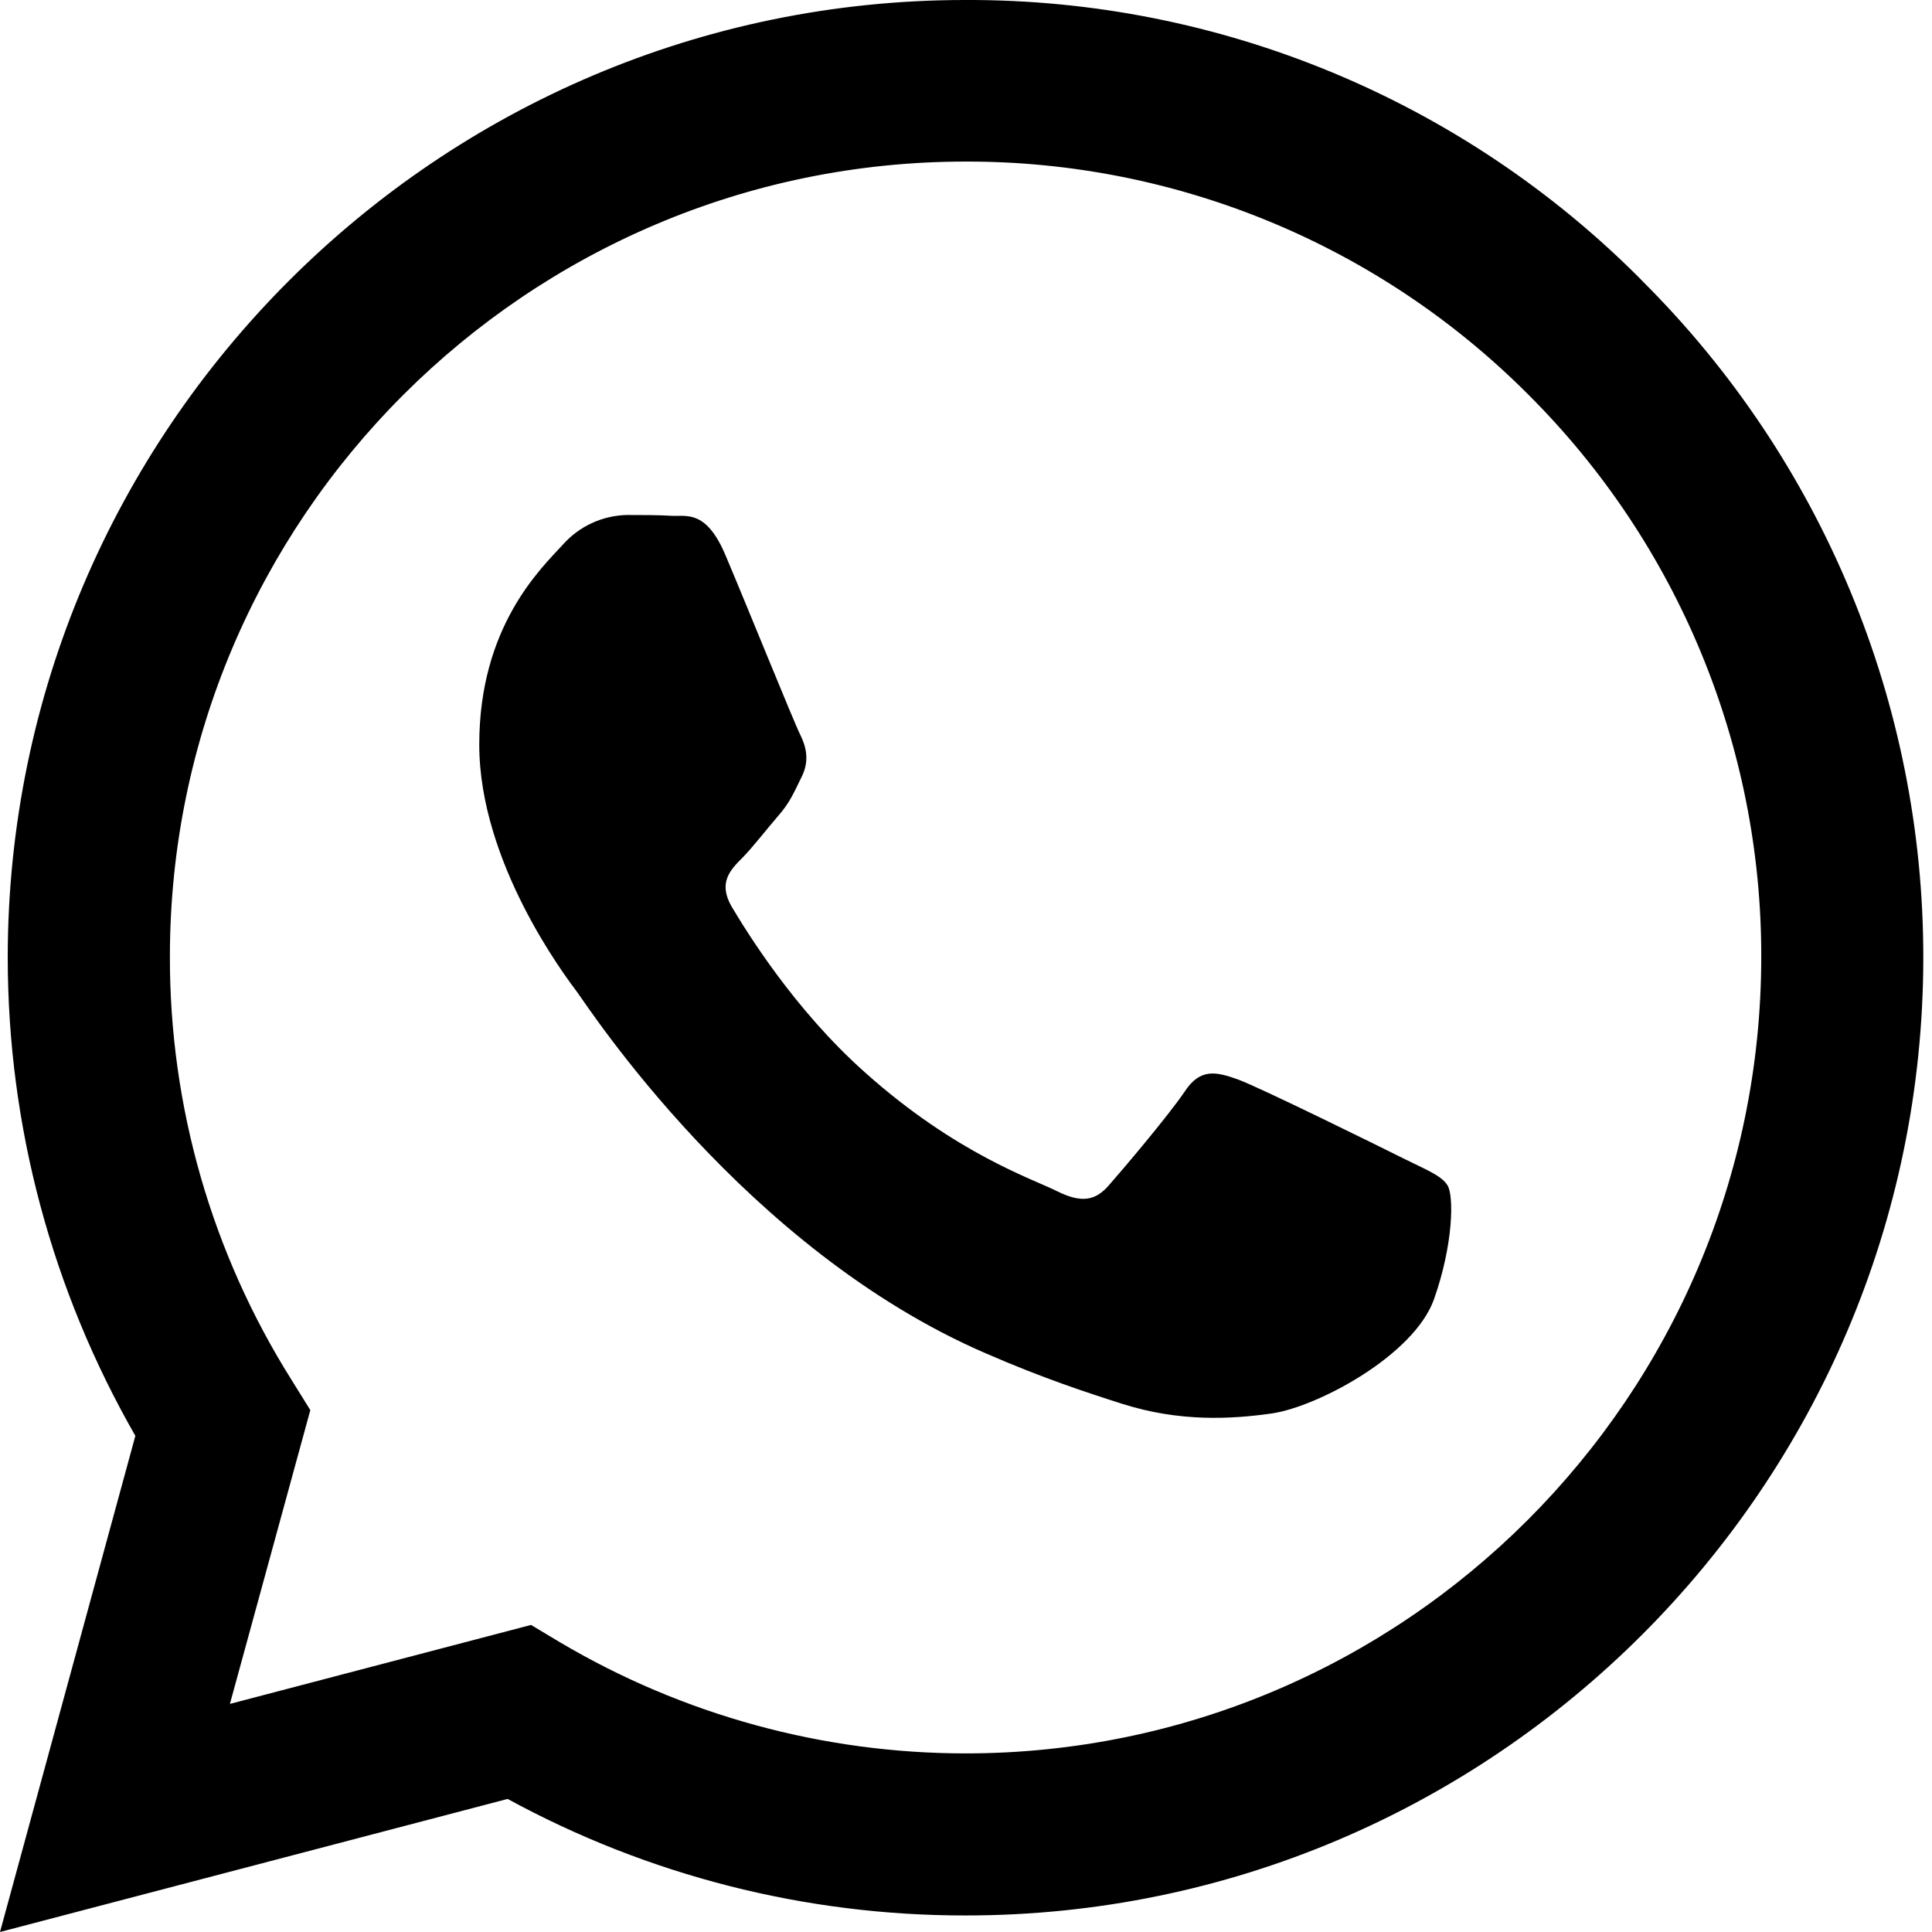
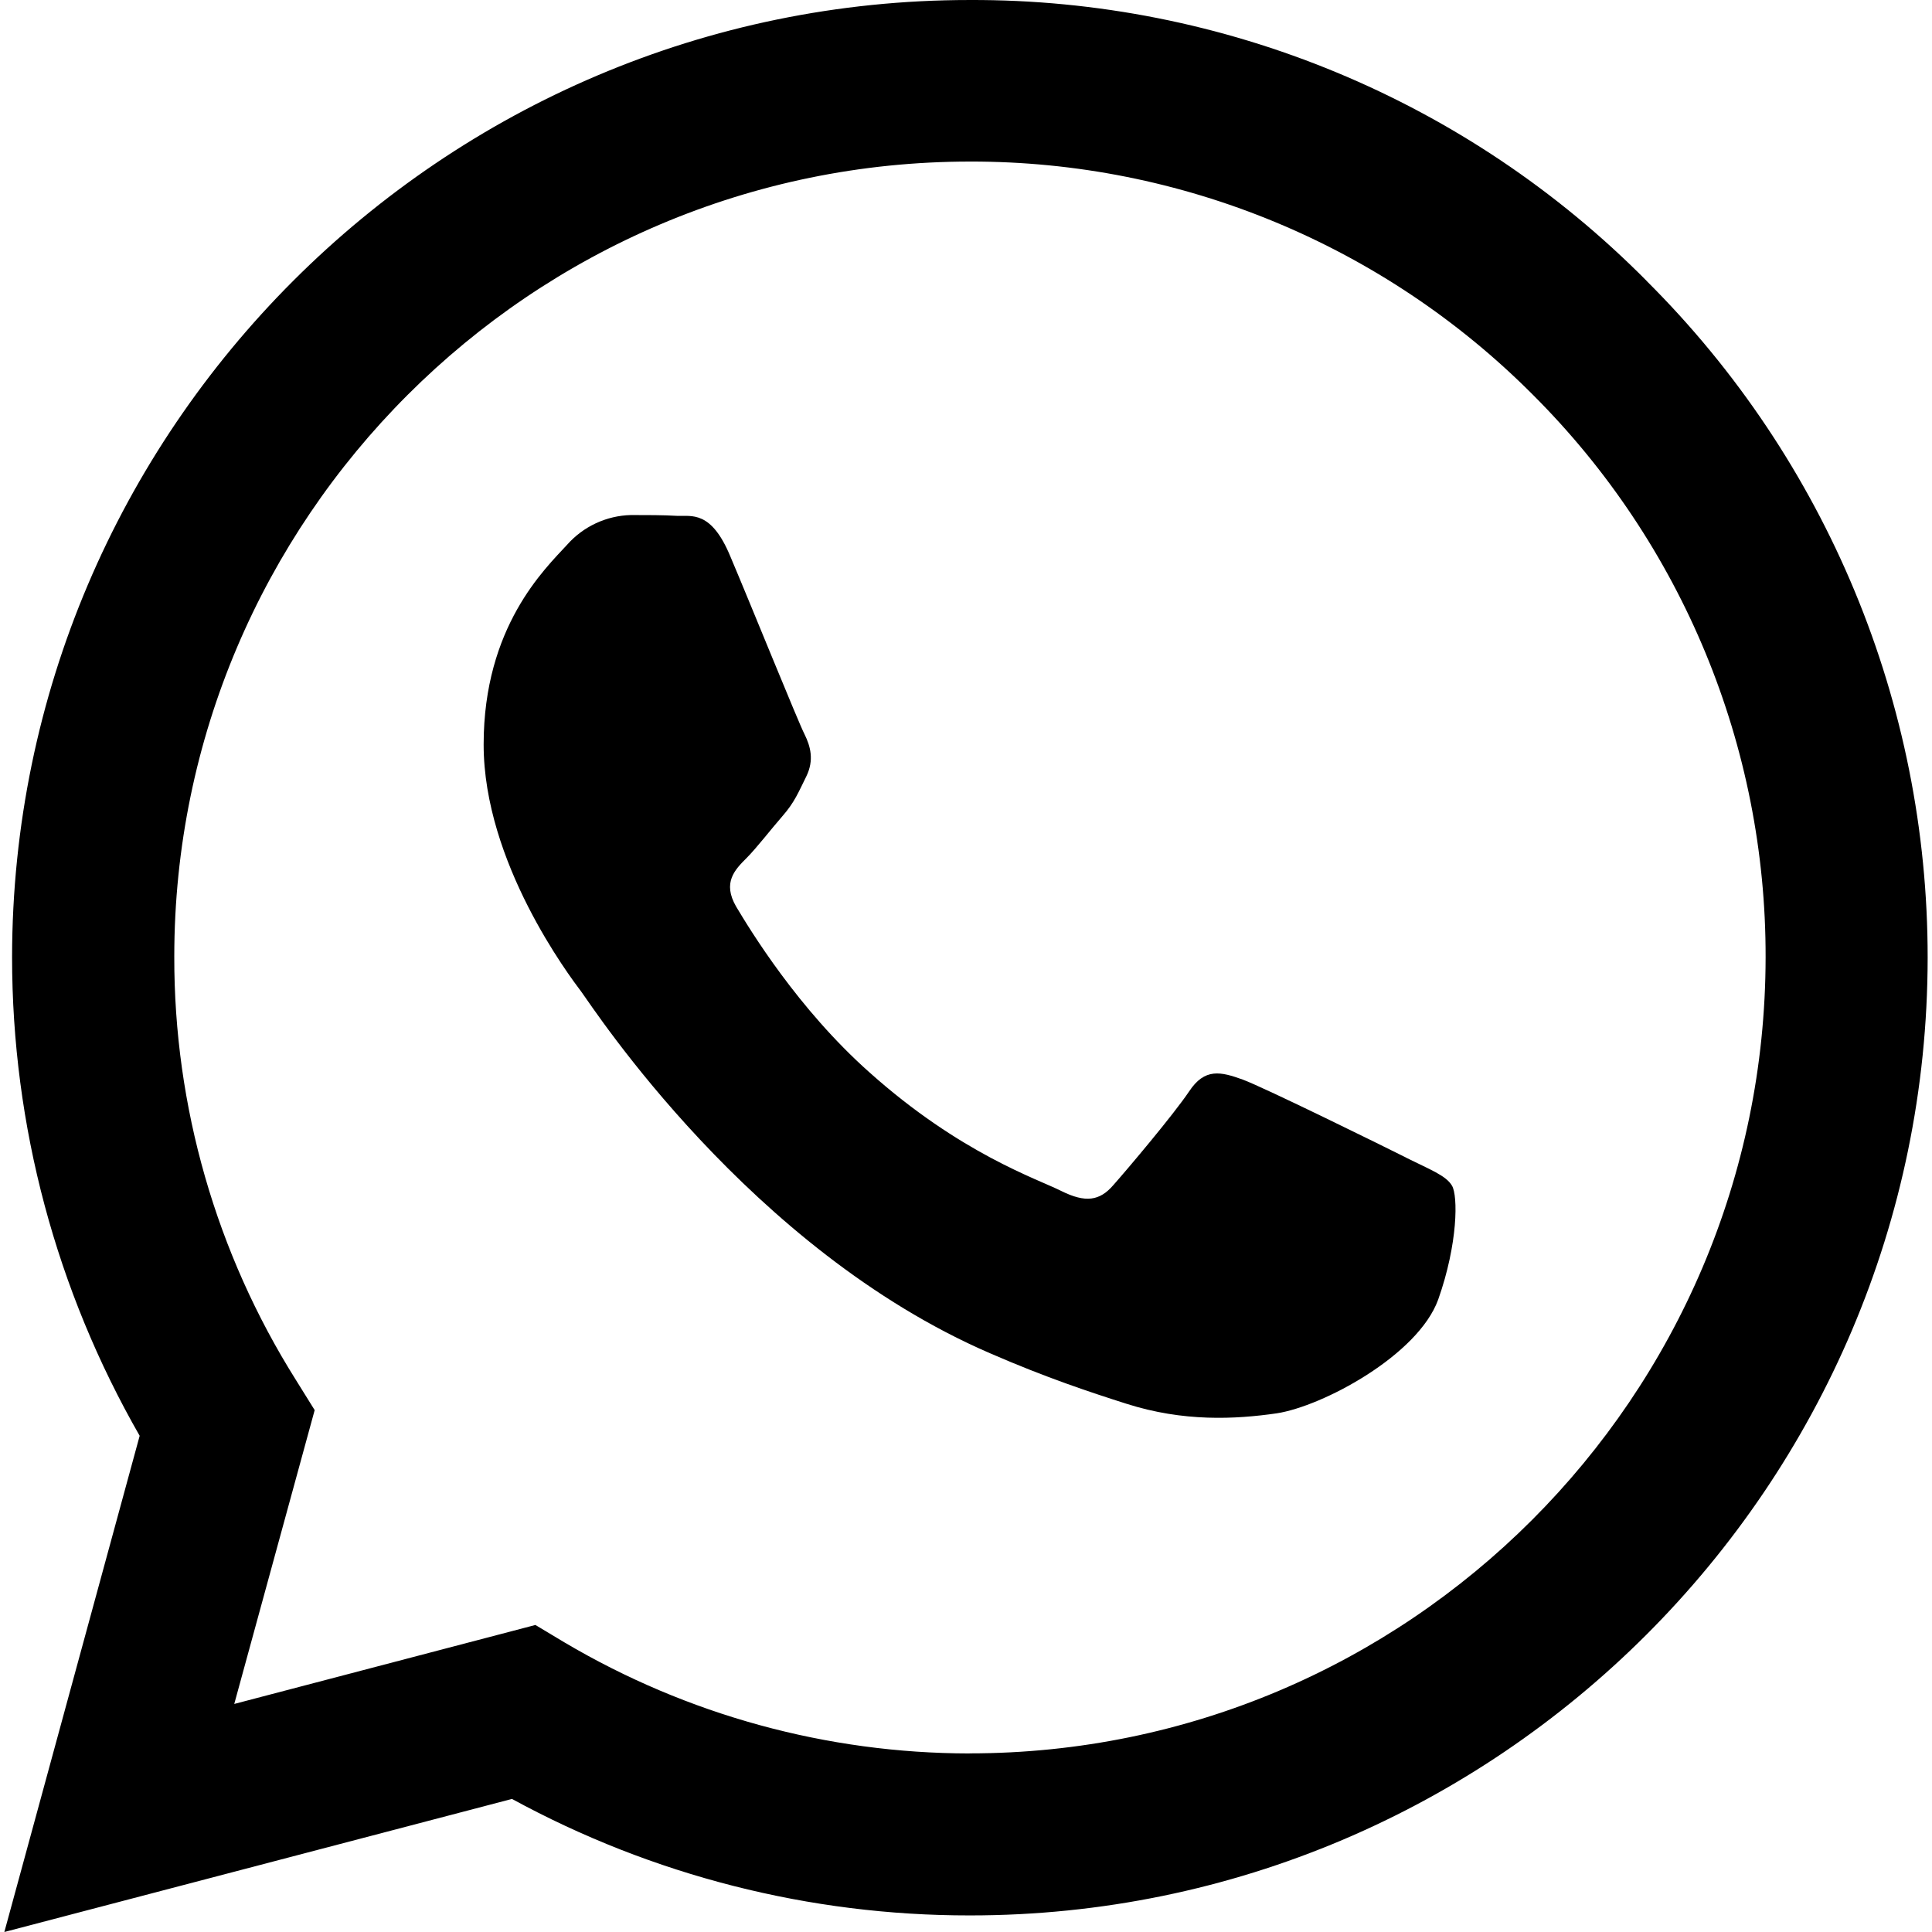
- <svg xmlns="http://www.w3.org/2000/svg" width="16" height="16" fill="currentColor" class="bi bi-whatsapp" viewBox="0 0 16 16">
-   <path d="M13.601 2.326A7.85 7.85 0 0 0 7.994 0C3.627 0 .068 3.558.064 7.926c0 1.399.366 2.76 1.057 3.965L0 16l4.204-1.102a7.9 7.9 0 0 0 3.79.965h.004c4.368 0 7.926-3.558 7.93-7.93A7.9 7.9 0 0 0 13.6 2.326zM7.994 14.521a6.6 6.6 0 0 1-3.356-.92l-.24-.144-2.494.654.666-2.433-.156-.251a6.56 6.56 0 0 1-1.007-3.505c0-3.626 2.957-6.584 6.591-6.584a6.56 6.56 0 0 1 4.66 1.931 6.56 6.56 0 0 1 1.928 4.66c-.004 3.639-2.961 6.592-6.592 6.592m3.615-4.934c-.197-.099-1.17-.578-1.353-.646-.182-.065-.315-.099-.445.099-.133.197-.513.646-.627.775-.114.133-.232.148-.43.05-.197-.1-.836-.308-1.592-.985-.59-.525-.985-1.175-1.103-1.372-.114-.198-.011-.304.088-.403.087-.088.197-.232.296-.346.1-.114.133-.198.198-.33.065-.134.034-.248-.015-.347-.05-.099-.445-1.076-.612-1.47-.16-.389-.323-.335-.445-.34-.114-.007-.247-.007-.38-.007a.73.73 0 0 0-.529.247c-.182.198-.691.677-.691 1.654s.71 1.916.81 2.049c.098.133 1.394 2.132 3.383 2.992.47.205.84.326 1.129.418.475.152.904.129 1.246.08.38-.058 1.171-.48 1.338-.943.164-.464.164-.86.114-.943-.049-.084-.182-.133-.38-.232" />
+ <svg xmlns="http://www.w3.org/2000/svg" width="24" height="24" fill="currentColor" class="bi bi-whatsapp" viewBox="0 0 24 24" version="1.1" id="svg4">
+   <defs id="defs8" />
+   <path d="M 20.455,3.489 A 11.775,11.775 0 0 0 12.045,8.2920189e-5 C 5.495,8.2920189e-5 0.156,5.337 0.15,11.889 c 0,2.098 0.549,4.14 1.585,5.947 L 0.054,24 6.36,22.347 A 11.85,11.85 0 0 0 12.045,23.794 h 0.006 c 6.552,0 11.889,-5.337 11.895,-11.895 A 11.85,11.85 0 0 0 20.454,3.489 Z M 12.045,21.782 A 9.9,9.9 0 0 1 7.011,20.402 L 6.651,20.186 2.91,21.167 3.909,17.517 3.675,17.141 A 9.84,9.84 0 0 1 2.165,11.883 c 0,-5.439 4.435,-9.876 9.886,-9.876 a 9.84,9.84 0 0 1 6.99,2.896 9.84,9.84 0 0 1 2.892,6.99 c -0.006,5.458 -4.441,9.888 -9.888,9.888 m 5.422,-7.401 c -0.295,-0.148 -1.755,-0.867 -2.029,-0.969 -0.273,-0.098 -0.472,-0.148 -0.667,0.148 -0.199,0.295 -0.769,0.969 -0.94,1.162 -0.171,0.199 -0.348,0.222 -0.645,0.075 -0.295,-0.15 -1.254,-0.462 -2.388,-1.477 -0.885,-0.787 -1.477,-1.762 -1.654,-2.058 -0.171,-0.297 -0.017,-0.456 0.132,-0.604 0.13,-0.132 0.295,-0.348 0.444,-0.519 0.15,-0.171 0.199,-0.297 0.297,-0.495 0.098,-0.201 0.051,-0.372 -0.022,-0.52 C 9.918,8.975 9.326,7.509 9.075,6.918 8.835,6.335 8.591,6.416 8.408,6.408 8.237,6.398 8.037,6.398 7.838,6.398 A 1.095,1.095 0 0 0 7.044,6.768 C 6.771,7.065 6.008,7.784 6.008,9.249 c 0,1.465 1.065,2.874 1.215,3.073 0.147,0.199 2.091,3.198 5.074,4.488 0.705,0.307 1.26,0.489 1.693,0.627 0.712,0.228 1.356,0.194 1.869,0.12 0.57,-0.087 1.756,-0.72 2.007,-1.414 0.246,-0.696 0.246,-1.29 0.171,-1.414 -0.073,-0.126 -0.273,-0.2 -0.57,-0.348" id="path2" style="stroke-width:1.5" />
</svg>
